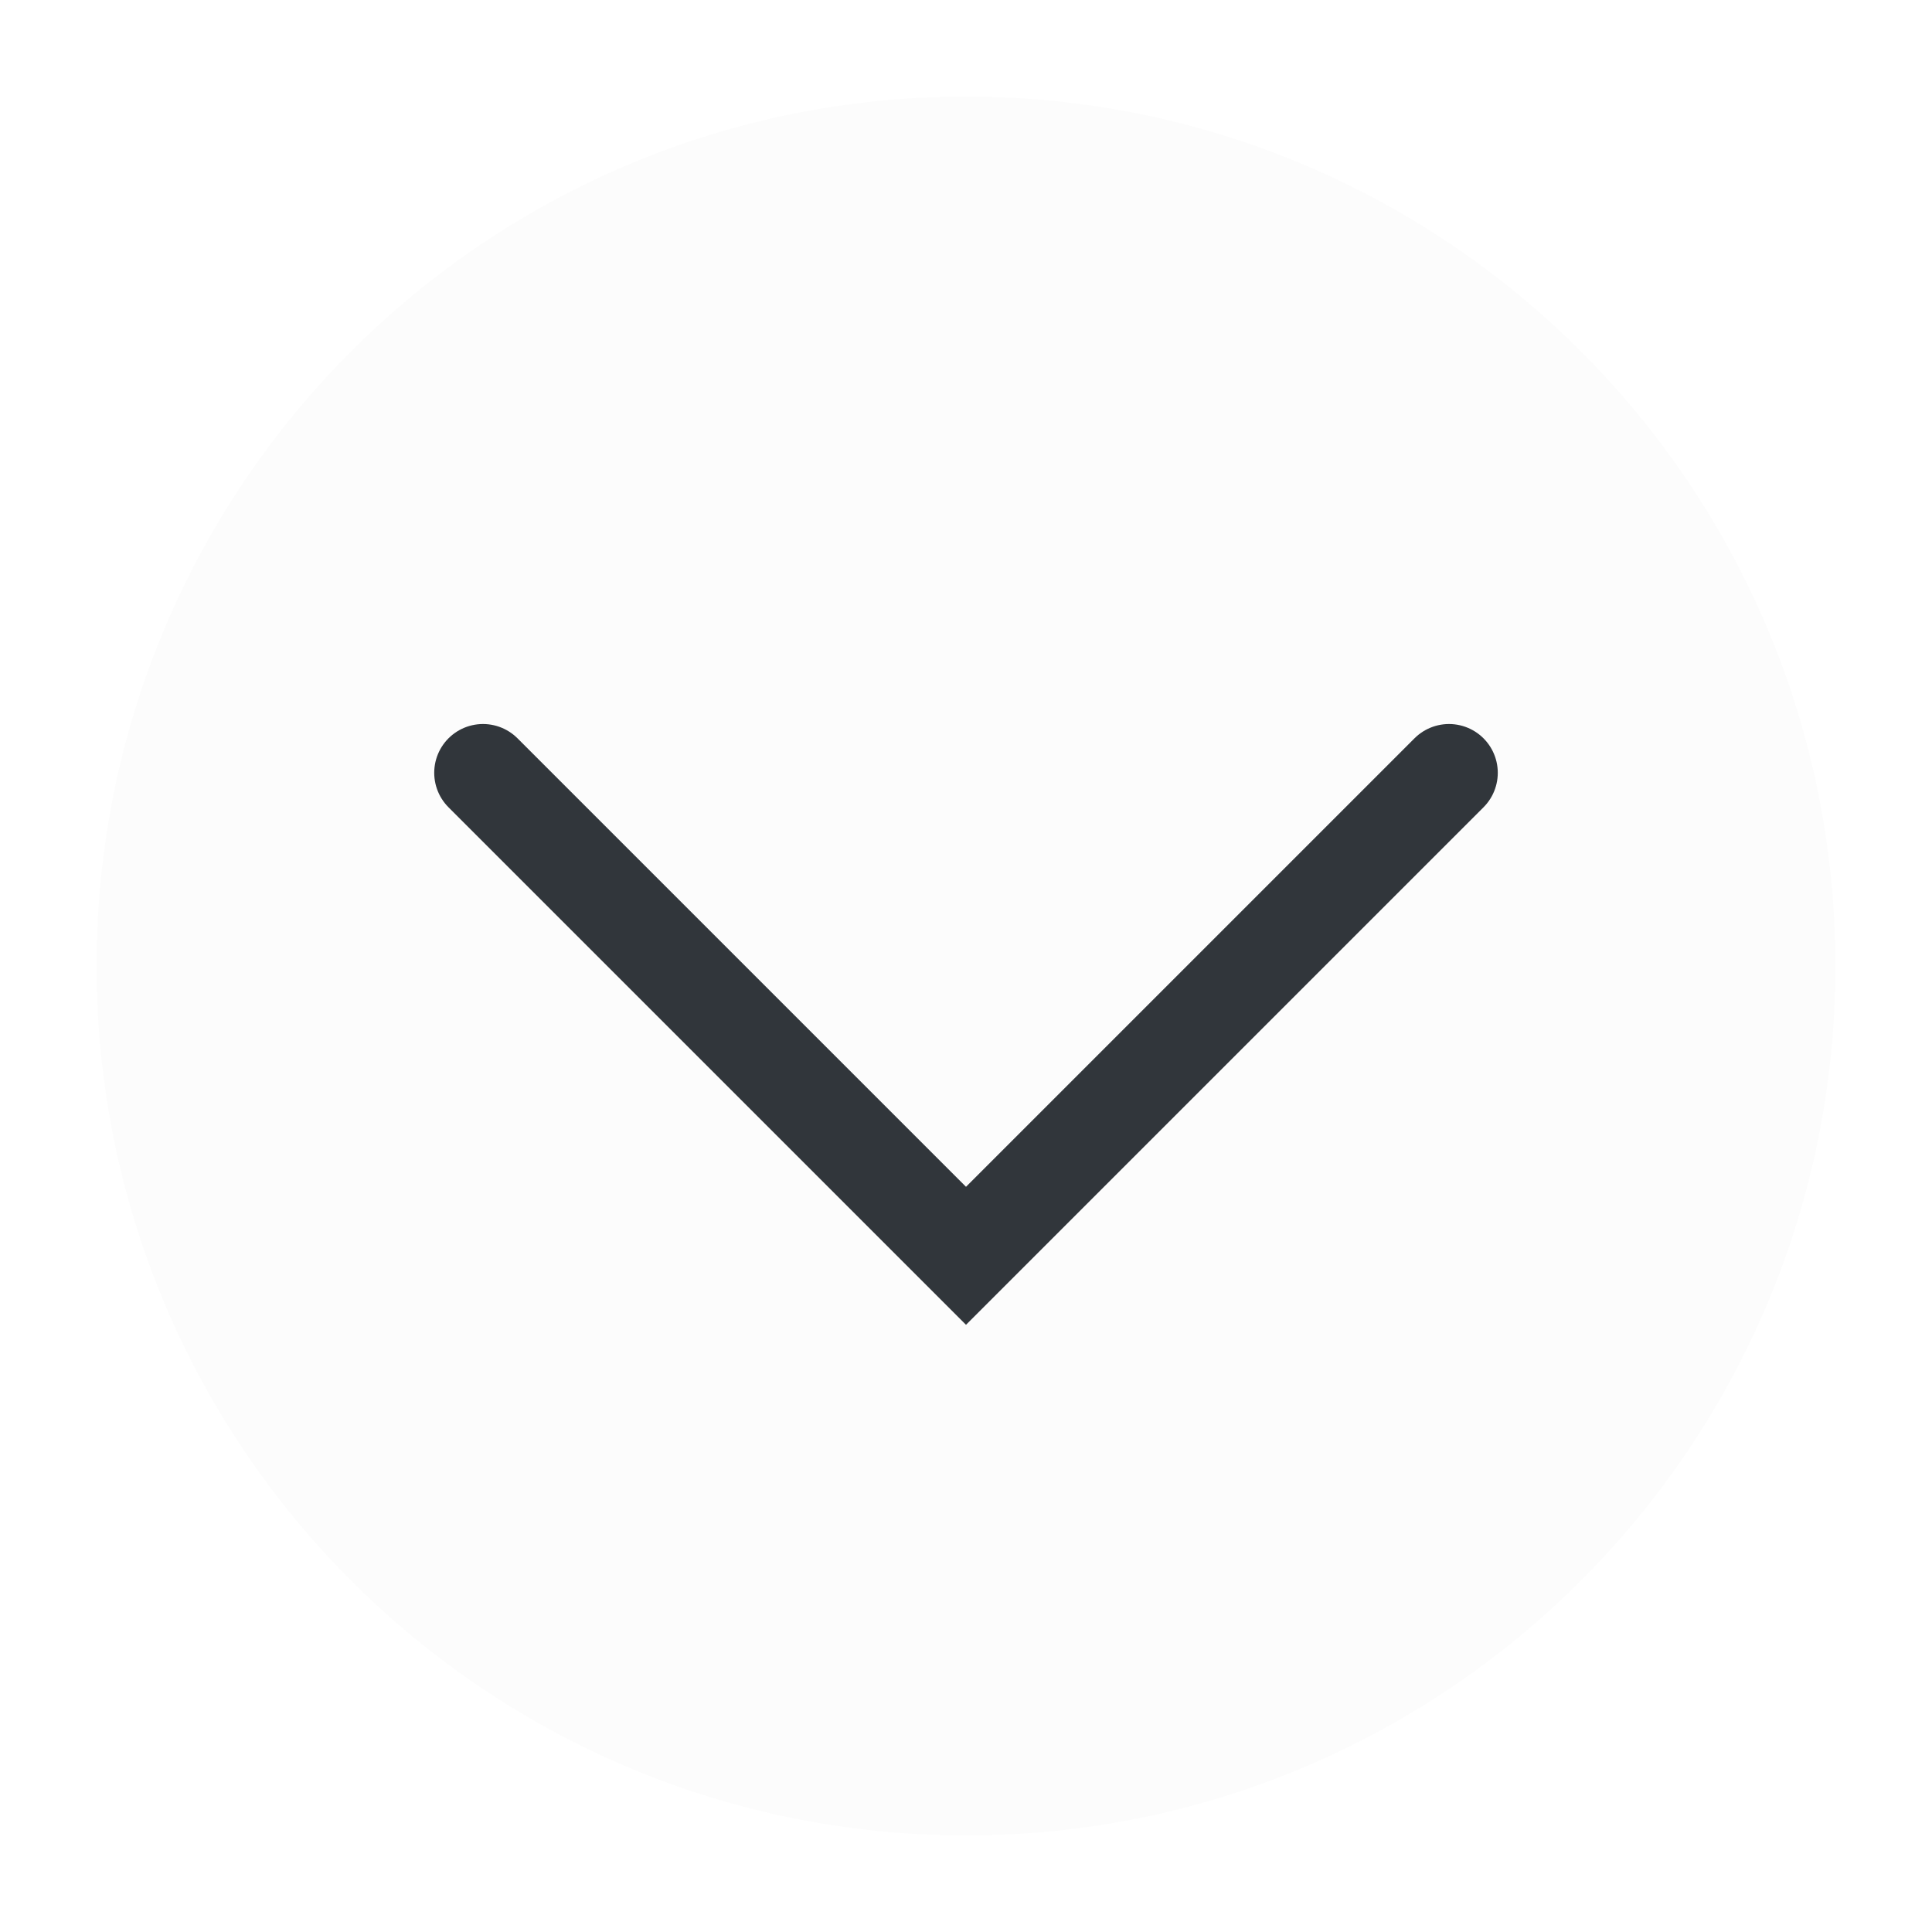
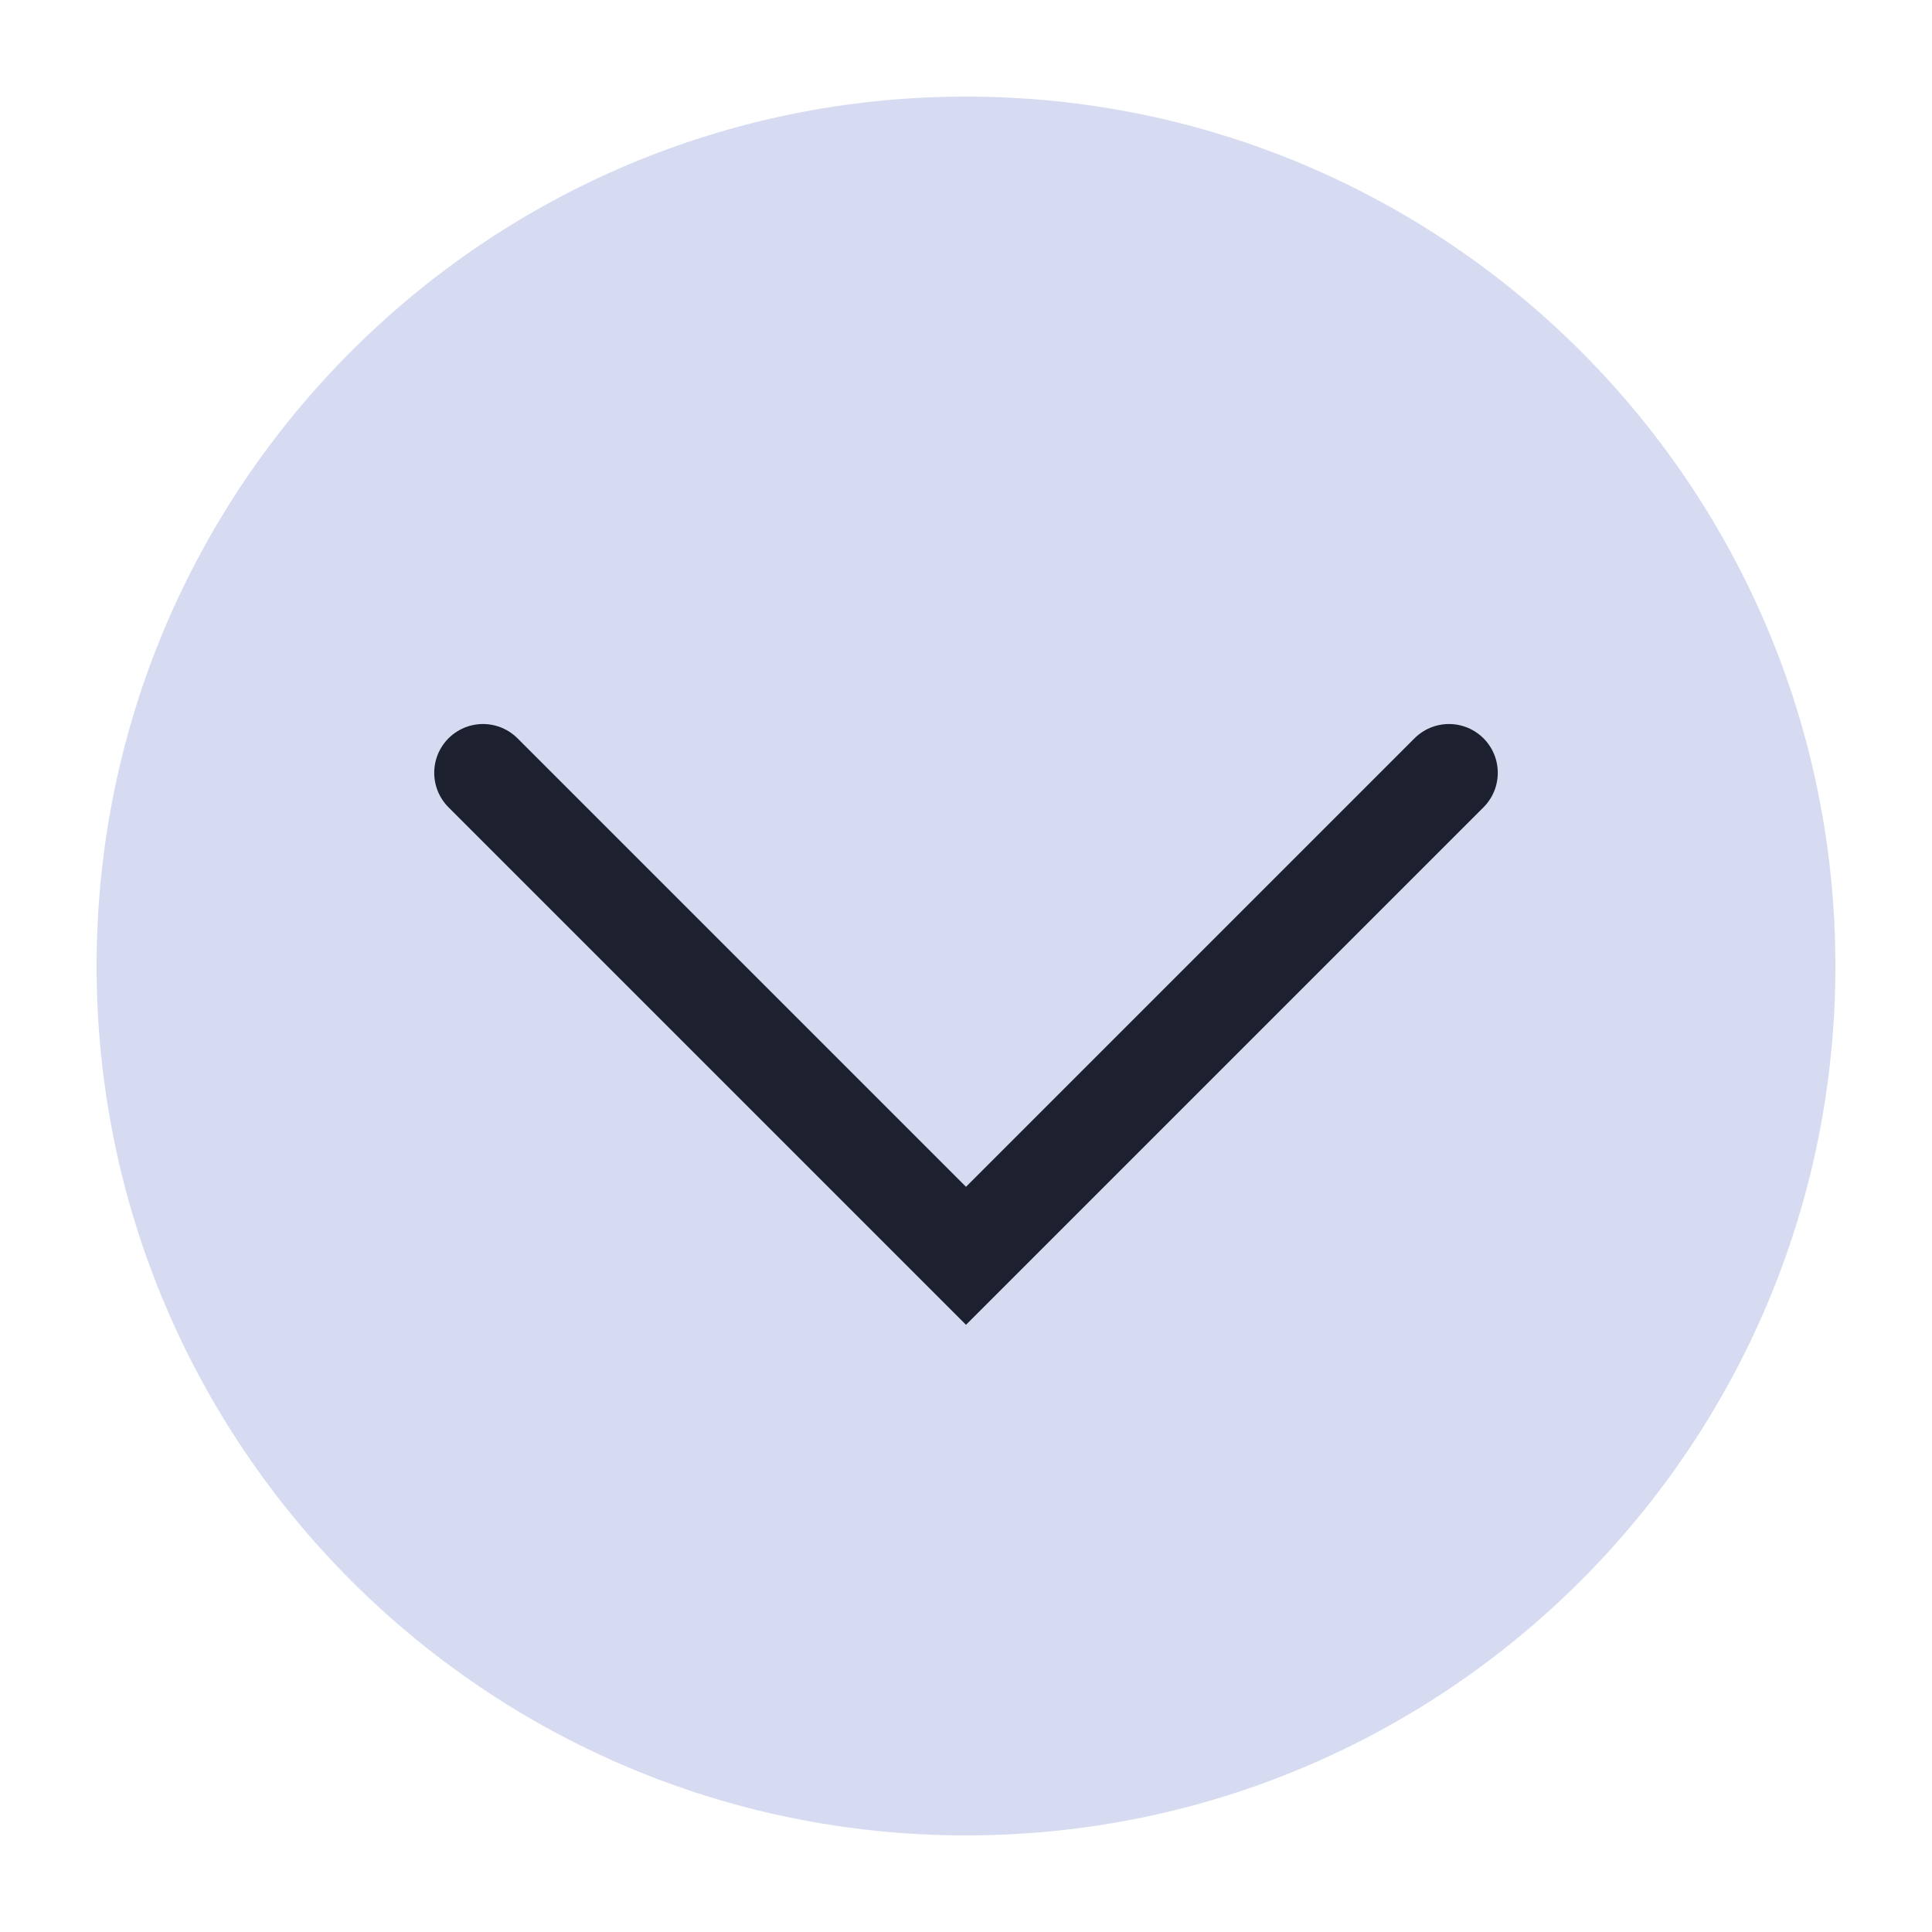
<svg xmlns="http://www.w3.org/2000/svg" viewBox="0 0 50 50" version="1.2" baseProfile="tiny">
  <defs>
</defs>
  <g fill="none" stroke="black" stroke-width="1" fill-rule="evenodd" stroke-linecap="square" stroke-linejoin="bevel">
-     <g fill="#fcfcfc" fill-opacity="1" stroke="none" transform="matrix(2.5,0,0,2.5,2.5,2.5)" font-family="Noto Sans" font-size="11" font-weight="400" font-style="normal">
+     <g fill="#d6dbf1" fill-opacity="1" stroke="none" transform="matrix(2.5,0,0,2.5,2.5,2.5)" font-family="Roboto" font-size="12" font-weight="400" font-style="normal">
      <circle cx="9" cy="9" r="9" />
    </g>
-     <g fill="none" stroke="#31363b" stroke-opacity="1" stroke-width="1.01" stroke-linecap="round" stroke-linejoin="miter" stroke-miterlimit="2" transform="matrix(2.5,0,0,2.5,2.5,2.5)" font-family="Noto Sans" font-size="11" font-weight="400" font-style="normal">
+     <g fill="none" stroke="#1d212f" stroke-opacity="1" stroke-width="1.01" stroke-linecap="round" stroke-linejoin="miter" stroke-miterlimit="2" transform="matrix(2.5,0,0,2.5,2.5,2.5)" font-family="Roboto" font-size="12" font-weight="400" font-style="normal">
      <polyline fill="none" vector-effect="none" points="4,7 9,12 14,7 " />
    </g>
-     <g fill="none" stroke="#000000" stroke-opacity="1" stroke-width="1" stroke-linecap="square" stroke-linejoin="bevel" transform="matrix(1,0,0,1,0,0)" font-family="Noto Sans" font-size="11" font-weight="400" font-style="normal">
+     <g fill="none" stroke="#000000" stroke-opacity="1" stroke-width="1" stroke-linecap="square" stroke-linejoin="bevel" transform="matrix(1,0,0,1,0,0)" font-family="Roboto" font-size="12" font-weight="400" font-style="normal">
</g>
  </g>
</svg>
